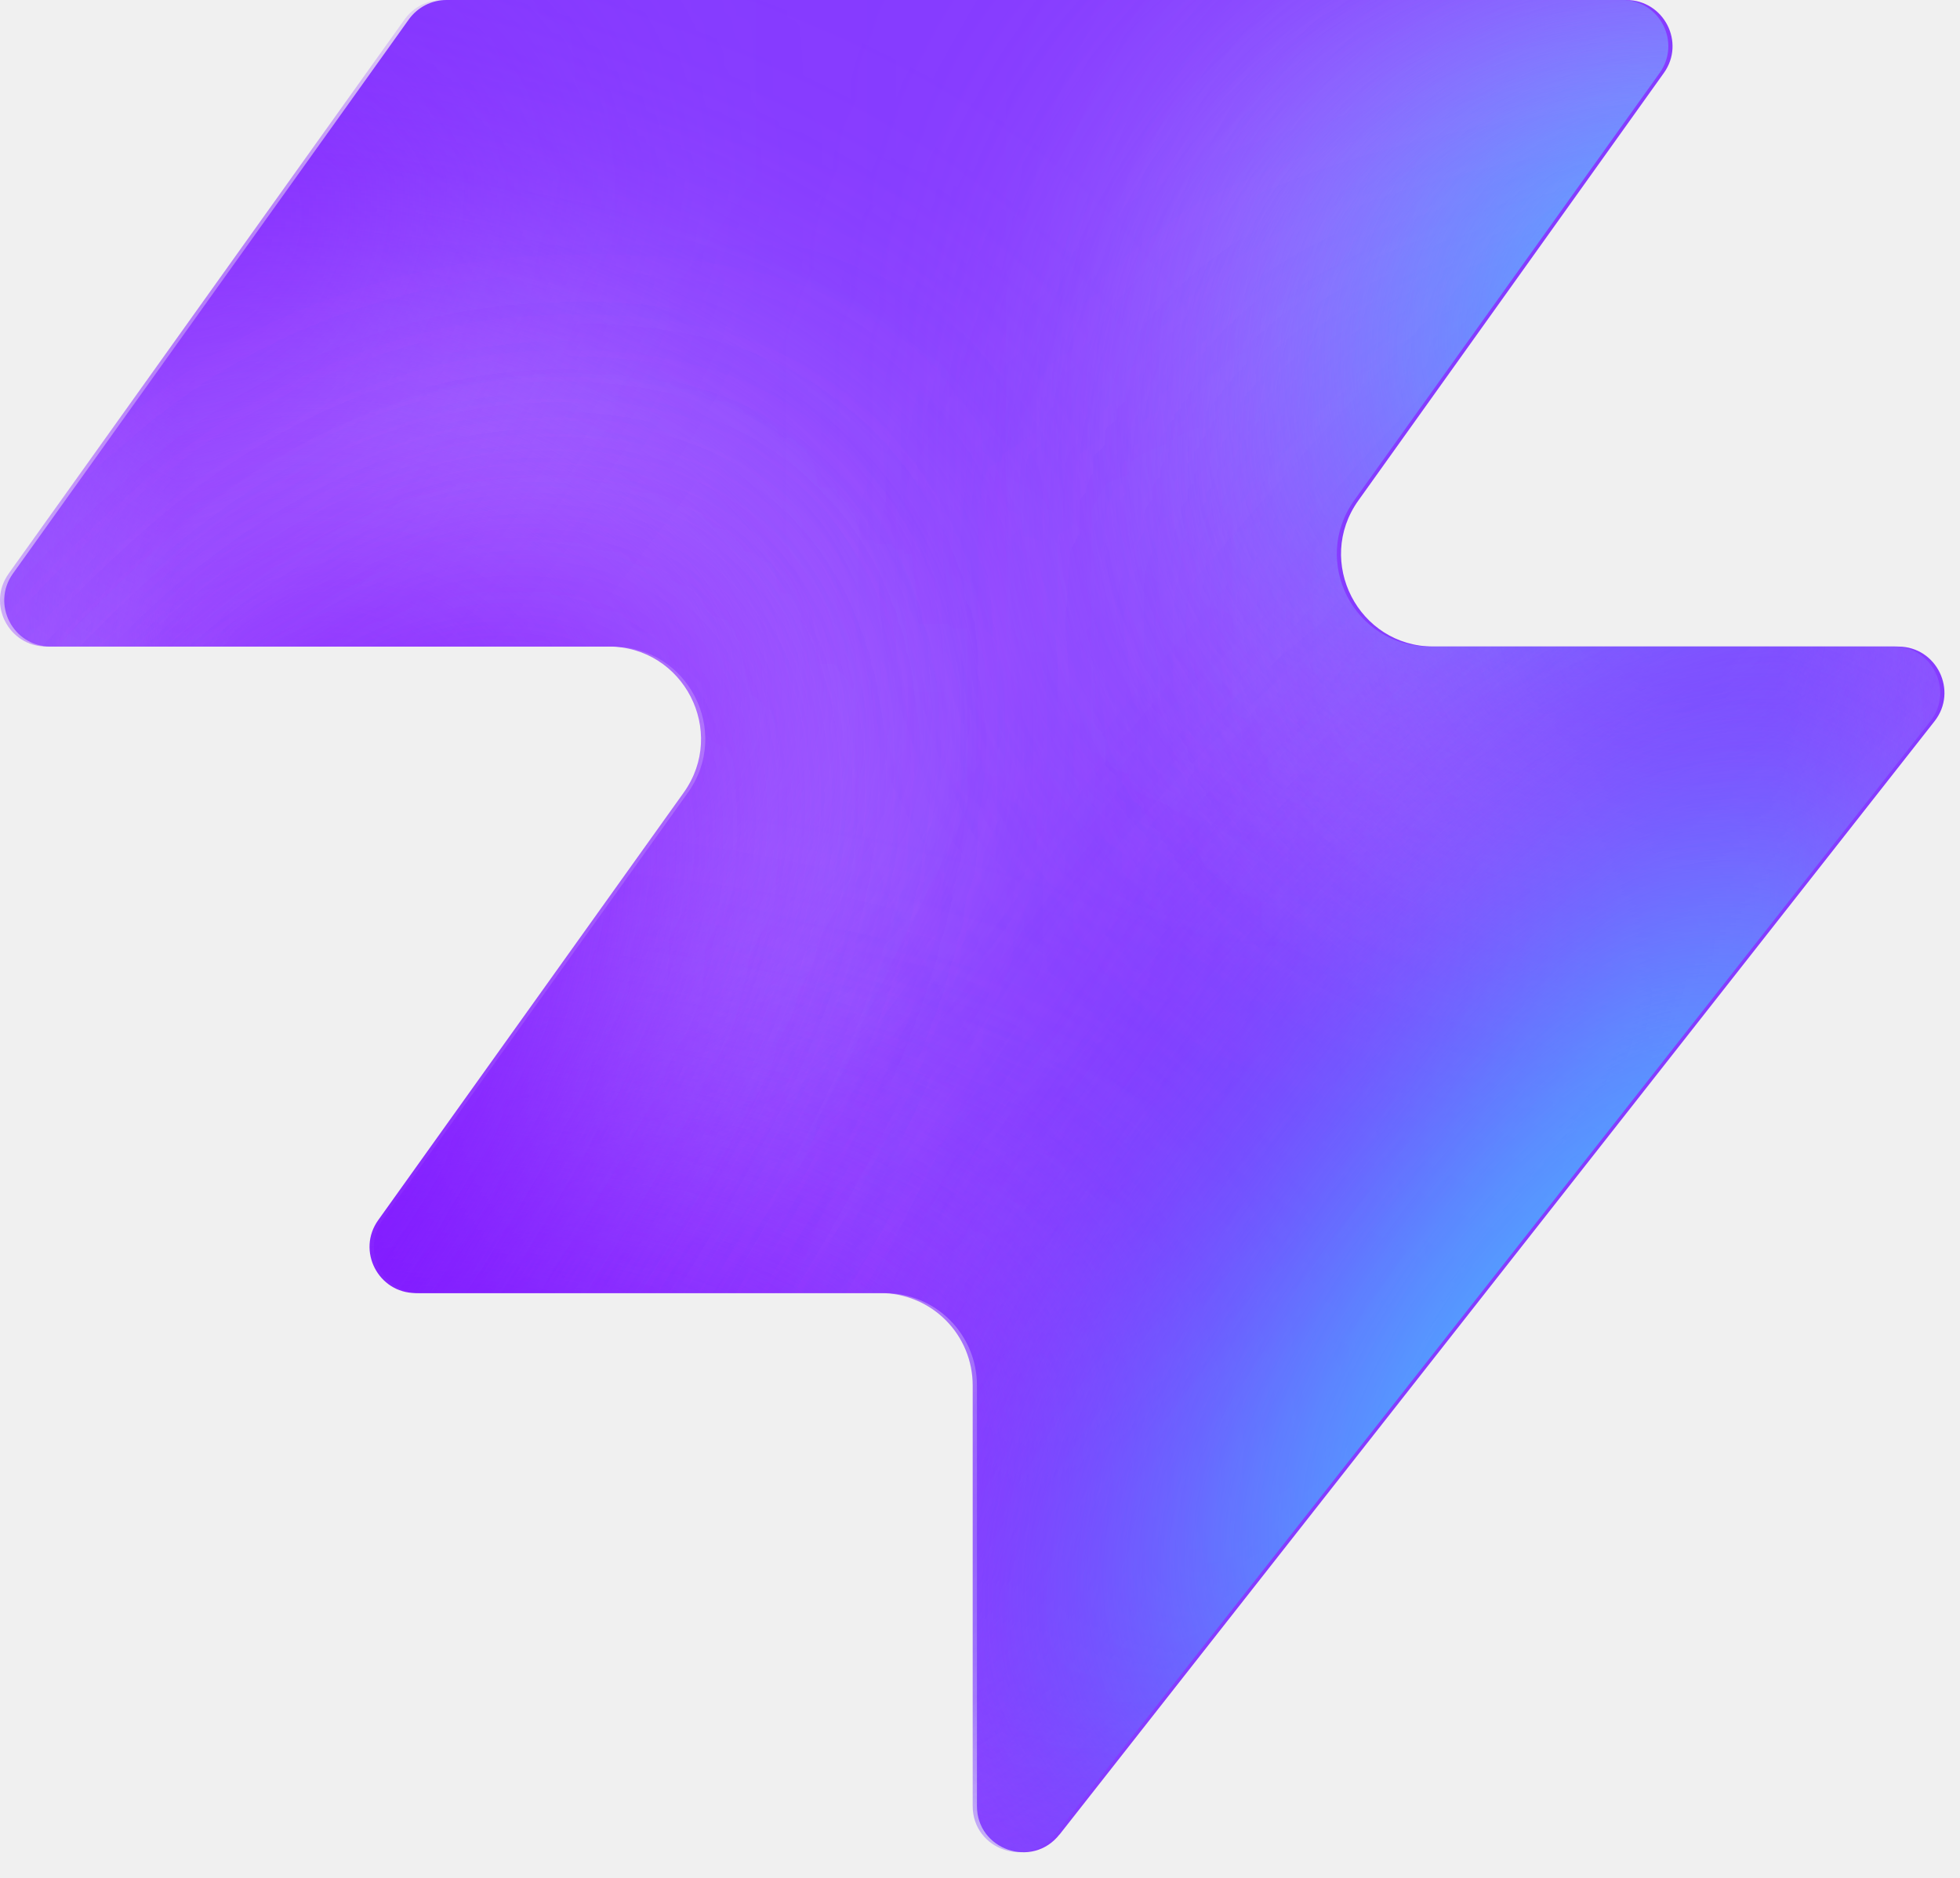
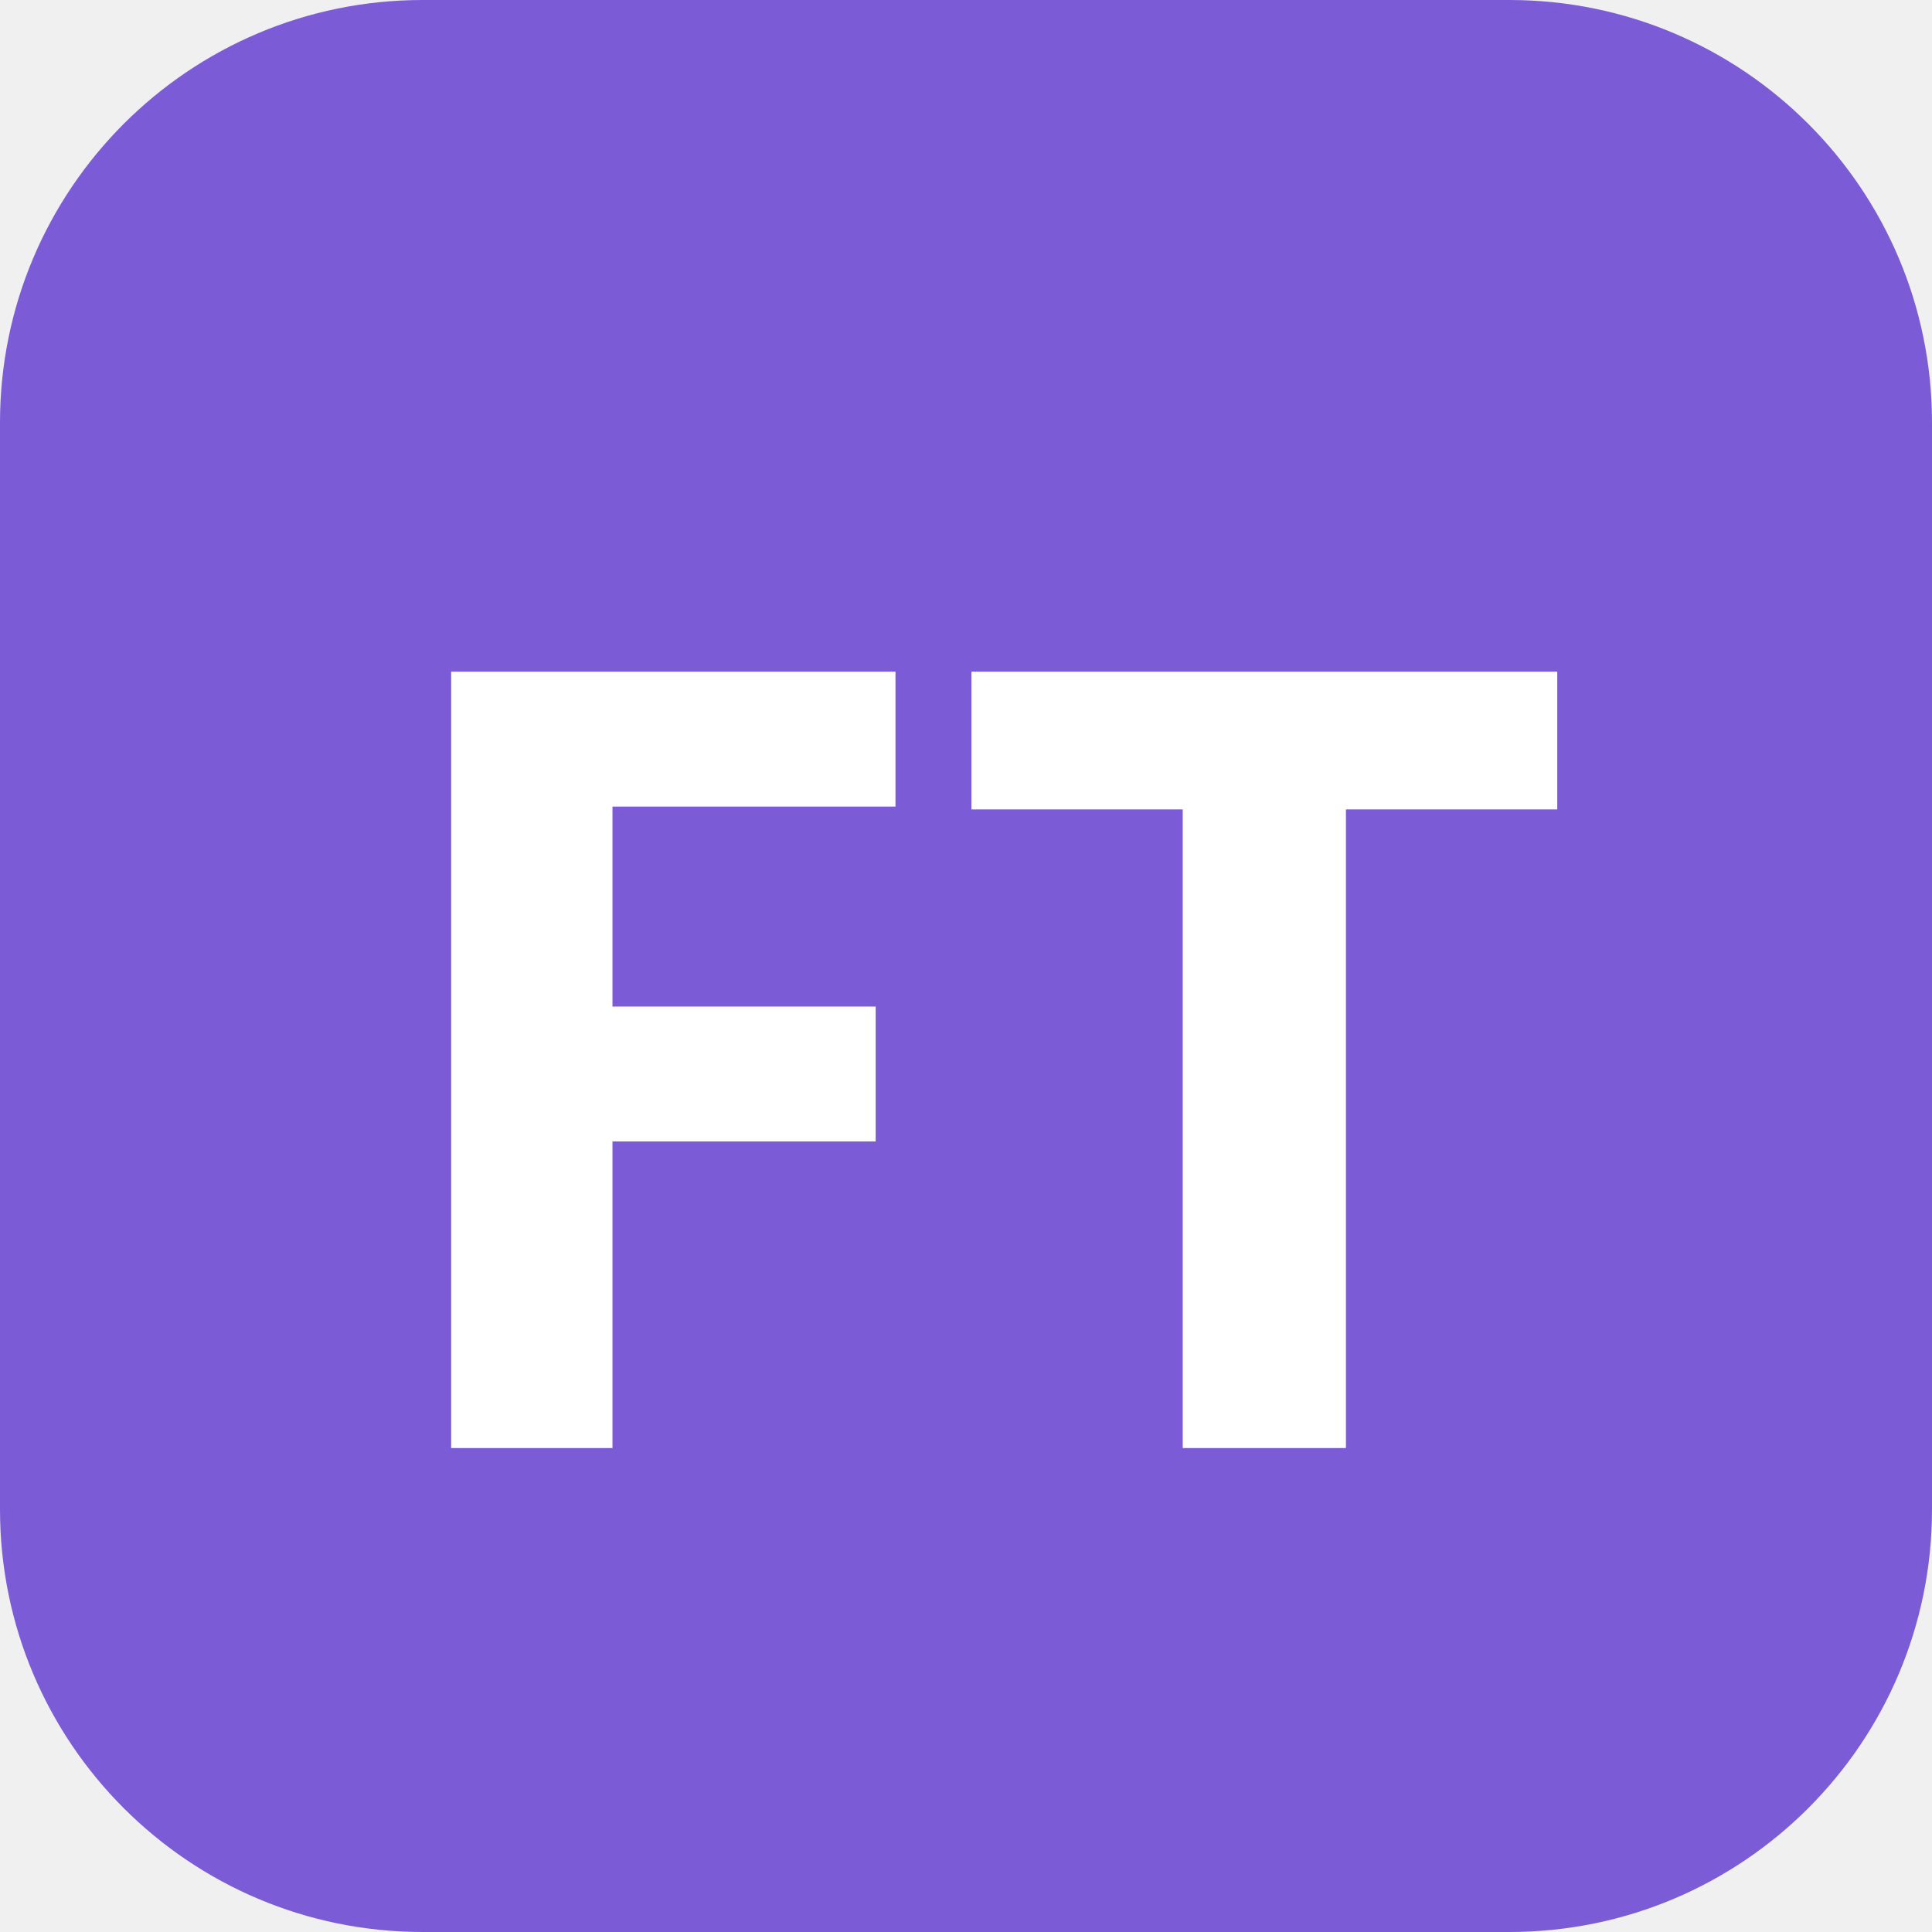
- <svg xmlns="http://www.w3.org/2000/svg" width="48" height="46" fill="none" viewBox="0 0 48 46">
-   <path fill="#863bff" d="M25.946 44.938c-.664.845-2.021.375-2.021-.698V33.937a2.26 2.26 0 0 0-2.262-2.262H10.287c-.92 0-1.456-1.04-.92-1.788l7.48-10.471c1.07-1.497 0-3.578-1.842-3.578H1.237c-.92 0-1.456-1.04-.92-1.788L10.013.474c.214-.297.556-.474.92-.474h28.894c.92 0 1.456 1.04.92 1.788l-7.48 10.471c-1.07 1.498 0 3.579 1.842 3.579h11.377c.943 0 1.473 1.088.89 1.83L25.947 44.94z" style="fill:#863bff;fill:color(display-p3 .525 .23 1);fill-opacity:1" />
-   <mask id="a" width="48" height="46" x="0" y="0" maskUnits="userSpaceOnUse" style="mask-type:alpha">
-     <path fill="#000" d="M25.842 44.938c-.664.844-2.021.375-2.021-.698V33.937a2.26 2.26 0 0 0-2.262-2.262H10.183c-.92 0-1.456-1.04-.92-1.788l7.48-10.471c1.07-1.498 0-3.579-1.842-3.579H1.133c-.92 0-1.456-1.04-.92-1.787L9.91.473c.214-.297.556-.474.92-.474h28.894c.92 0 1.456 1.04.92 1.788l-7.48 10.471c-1.07 1.498 0 3.578 1.842 3.578h11.377c.943 0 1.473 1.088.89 1.832L25.843 44.94z" style="fill:#000;fill-opacity:1" />
-   </mask>
-   <g mask="url(#a)">
-     <g filter="url(#b)">
-       <ellipse cx="5.508" cy="14.704" fill="#ede6ff" rx="5.508" ry="14.704" style="fill:#ede6ff;fill:color(display-p3 .927 .903 1);fill-opacity:1" transform="matrix(.00324 1 1 -.00324 -4.47 31.516)" />
-     </g>
-     <g filter="url(#c)">
-       <ellipse cx="10.399" cy="29.851" fill="#ede6ff" rx="10.399" ry="29.851" style="fill:#ede6ff;fill:color(display-p3 .927 .903 1);fill-opacity:1" transform="matrix(.00324 1 1 -.00324 -39.328 7.883)" />
-     </g>
-     <g filter="url(#d)">
-       <ellipse cx="5.508" cy="30.487" fill="#7e14ff" rx="5.508" ry="30.487" style="fill:#7e14ff;fill:color(display-p3 .492 .077 1);fill-opacity:1" transform="rotate(89.814 -25.913 -14.639)scale(1 -1)" />
-     </g>
-     <g filter="url(#e)">
-       <ellipse cx="5.508" cy="30.599" fill="#7e14ff" rx="5.508" ry="30.599" style="fill:#7e14ff;fill:color(display-p3 .492 .077 1);fill-opacity:1" transform="rotate(89.814 -32.644 -3.334)scale(1 -1)" />
-     </g>
-     <g filter="url(#f)">
-       <ellipse cx="5.508" cy="30.599" fill="#7e14ff" rx="5.508" ry="30.599" style="fill:#7e14ff;fill:color(display-p3 .492 .077 1);fill-opacity:1" transform="matrix(.00324 1 1 -.00324 -34.34 30.47)" />
-     </g>
-     <g filter="url(#g)">
-       <ellipse cx="14.072" cy="22.078" fill="#ede6ff" rx="14.072" ry="22.078" style="fill:#ede6ff;fill:color(display-p3 .927 .903 1);fill-opacity:1" transform="rotate(93.35 24.506 48.493)scale(-1 1)" />
-     </g>
-     <g filter="url(#h)">
-       <ellipse cx="3.47" cy="21.501" fill="#7e14ff" rx="3.47" ry="21.501" style="fill:#7e14ff;fill:color(display-p3 .492 .077 1);fill-opacity:1" transform="rotate(89.009 28.708 47.59)scale(-1 1)" />
-     </g>
-     <g filter="url(#i)">
-       <ellipse cx="3.47" cy="21.501" fill="#7e14ff" rx="3.47" ry="21.501" style="fill:#7e14ff;fill:color(display-p3 .492 .077 1);fill-opacity:1" transform="rotate(89.009 28.708 47.59)scale(-1 1)" />
-     </g>
-     <g filter="url(#j)">
-       <ellipse cx=".387" cy="8.972" fill="#7e14ff" rx="4.407" ry="29.108" style="fill:#7e14ff;fill:color(display-p3 .492 .077 1);fill-opacity:1" transform="rotate(39.51 .387 8.972)" />
-     </g>
-     <g filter="url(#k)">
-       <ellipse cx="47.523" cy="-6.092" fill="#7e14ff" rx="4.407" ry="29.108" style="fill:#7e14ff;fill:color(display-p3 .492 .077 1);fill-opacity:1" transform="rotate(37.892 47.523 -6.092)" />
-     </g>
-     <g filter="url(#l)">
-       <ellipse cx="41.412" cy="6.333" fill="#47bfff" rx="5.971" ry="9.665" style="fill:#47bfff;fill:color(display-p3 .28 .748 1);fill-opacity:1" transform="rotate(37.892 41.412 6.333)" />
-     </g>
-     <g filter="url(#m)">
-       <ellipse cx="-1.879" cy="38.332" fill="#7e14ff" rx="4.407" ry="29.108" style="fill:#7e14ff;fill:color(display-p3 .492 .077 1);fill-opacity:1" transform="rotate(37.892 -1.88 38.332)" />
-     </g>
-     <g filter="url(#n)">
-       <ellipse cx="-1.879" cy="38.332" fill="#7e14ff" rx="4.407" ry="29.108" style="fill:#7e14ff;fill:color(display-p3 .492 .077 1);fill-opacity:1" transform="rotate(37.892 -1.88 38.332)" />
-     </g>
-     <g filter="url(#o)">
-       <ellipse cx="35.651" cy="29.907" fill="#7e14ff" rx="4.407" ry="29.108" style="fill:#7e14ff;fill:color(display-p3 .492 .077 1);fill-opacity:1" transform="rotate(37.892 35.651 29.907)" />
-     </g>
-     <g filter="url(#p)">
-       <ellipse cx="38.418" cy="32.4" fill="#47bfff" rx="5.971" ry="15.297" style="fill:#47bfff;fill:color(display-p3 .28 .748 1);fill-opacity:1" transform="rotate(37.892 38.418 32.4)" />
-     </g>
-   </g>
-   <defs>
-     <filter id="b" width="60.045" height="41.654" x="-19.77" y="16.149" color-interpolation-filters="sRGB" filterUnits="userSpaceOnUse">
-       <feFlood flood-opacity="0" result="BackgroundImageFix" />
-       <feBlend in="SourceGraphic" in2="BackgroundImageFix" result="shape" />
-       <feGaussianBlur result="effect1_foregroundBlur_2002_17158" stdDeviation="7.659" />
-     </filter>
-     <filter id="c" width="90.34" height="51.437" x="-54.613" y="-7.533" color-interpolation-filters="sRGB" filterUnits="userSpaceOnUse">
-       <feFlood flood-opacity="0" result="BackgroundImageFix" />
-       <feBlend in="SourceGraphic" in2="BackgroundImageFix" result="shape" />
-       <feGaussianBlur result="effect1_foregroundBlur_2002_17158" stdDeviation="7.659" />
-     </filter>
-     <filter id="d" width="79.355" height="29.4" x="-49.64" y="2.03" color-interpolation-filters="sRGB" filterUnits="userSpaceOnUse">
-       <feFlood flood-opacity="0" result="BackgroundImageFix" />
-       <feBlend in="SourceGraphic" in2="BackgroundImageFix" result="shape" />
-       <feGaussianBlur result="effect1_foregroundBlur_2002_17158" stdDeviation="4.596" />
-     </filter>
-     <filter id="e" width="79.579" height="29.4" x="-45.045" y="20.029" color-interpolation-filters="sRGB" filterUnits="userSpaceOnUse">
-       <feFlood flood-opacity="0" result="BackgroundImageFix" />
-       <feBlend in="SourceGraphic" in2="BackgroundImageFix" result="shape" />
-       <feGaussianBlur result="effect1_foregroundBlur_2002_17158" stdDeviation="4.596" />
-     </filter>
-     <filter id="f" width="79.579" height="29.4" x="-43.513" y="21.178" color-interpolation-filters="sRGB" filterUnits="userSpaceOnUse">
-       <feFlood flood-opacity="0" result="BackgroundImageFix" />
-       <feBlend in="SourceGraphic" in2="BackgroundImageFix" result="shape" />
-       <feGaussianBlur result="effect1_foregroundBlur_2002_17158" stdDeviation="4.596" />
-     </filter>
-     <filter id="g" width="74.749" height="58.852" x="15.756" y="-17.901" color-interpolation-filters="sRGB" filterUnits="userSpaceOnUse">
-       <feFlood flood-opacity="0" result="BackgroundImageFix" />
-       <feBlend in="SourceGraphic" in2="BackgroundImageFix" result="shape" />
-       <feGaussianBlur result="effect1_foregroundBlur_2002_17158" stdDeviation="7.659" />
-     </filter>
-     <filter id="h" width="61.377" height="25.362" x="23.548" y="2.284" color-interpolation-filters="sRGB" filterUnits="userSpaceOnUse">
-       <feFlood flood-opacity="0" result="BackgroundImageFix" />
-       <feBlend in="SourceGraphic" in2="BackgroundImageFix" result="shape" />
-       <feGaussianBlur result="effect1_foregroundBlur_2002_17158" stdDeviation="4.596" />
-     </filter>
-     <filter id="i" width="61.377" height="25.362" x="23.548" y="2.284" color-interpolation-filters="sRGB" filterUnits="userSpaceOnUse">
-       <feFlood flood-opacity="0" result="BackgroundImageFix" />
-       <feBlend in="SourceGraphic" in2="BackgroundImageFix" result="shape" />
-       <feGaussianBlur result="effect1_foregroundBlur_2002_17158" stdDeviation="4.596" />
-     </filter>
-     <filter id="j" width="56.045" height="63.649" x="-27.636" y="-22.853" color-interpolation-filters="sRGB" filterUnits="userSpaceOnUse">
-       <feFlood flood-opacity="0" result="BackgroundImageFix" />
-       <feBlend in="SourceGraphic" in2="BackgroundImageFix" result="shape" />
-       <feGaussianBlur result="effect1_foregroundBlur_2002_17158" stdDeviation="4.596" />
-     </filter>
-     <filter id="k" width="54.814" height="64.646" x="20.116" y="-38.415" color-interpolation-filters="sRGB" filterUnits="userSpaceOnUse">
-       <feFlood flood-opacity="0" result="BackgroundImageFix" />
-       <feBlend in="SourceGraphic" in2="BackgroundImageFix" result="shape" />
-       <feGaussianBlur result="effect1_foregroundBlur_2002_17158" stdDeviation="4.596" />
-     </filter>
-     <filter id="l" width="33.541" height="35.313" x="24.641" y="-11.323" color-interpolation-filters="sRGB" filterUnits="userSpaceOnUse">
-       <feFlood flood-opacity="0" result="BackgroundImageFix" />
-       <feBlend in="SourceGraphic" in2="BackgroundImageFix" result="shape" />
-       <feGaussianBlur result="effect1_foregroundBlur_2002_17158" stdDeviation="4.596" />
-     </filter>
-     <filter id="m" width="54.814" height="64.646" x="-29.286" y="6.009" color-interpolation-filters="sRGB" filterUnits="userSpaceOnUse">
-       <feFlood flood-opacity="0" result="BackgroundImageFix" />
-       <feBlend in="SourceGraphic" in2="BackgroundImageFix" result="shape" />
-       <feGaussianBlur result="effect1_foregroundBlur_2002_17158" stdDeviation="4.596" />
-     </filter>
-     <filter id="n" width="54.814" height="64.646" x="-29.286" y="6.009" color-interpolation-filters="sRGB" filterUnits="userSpaceOnUse">
-       <feFlood flood-opacity="0" result="BackgroundImageFix" />
-       <feBlend in="SourceGraphic" in2="BackgroundImageFix" result="shape" />
-       <feGaussianBlur result="effect1_foregroundBlur_2002_17158" stdDeviation="4.596" />
-     </filter>
-     <filter id="o" width="54.814" height="64.646" x="8.244" y="-2.416" color-interpolation-filters="sRGB" filterUnits="userSpaceOnUse">
-       <feFlood flood-opacity="0" result="BackgroundImageFix" />
-       <feBlend in="SourceGraphic" in2="BackgroundImageFix" result="shape" />
-       <feGaussianBlur result="effect1_foregroundBlur_2002_17158" stdDeviation="4.596" />
-     </filter>
-     <filter id="p" width="39.409" height="43.623" x="18.713" y="10.588" color-interpolation-filters="sRGB" filterUnits="userSpaceOnUse">
-       <feFlood flood-opacity="0" result="BackgroundImageFix" />
-       <feBlend in="SourceGraphic" in2="BackgroundImageFix" result="shape" />
-       <feGaussianBlur result="effect1_foregroundBlur_2002_17158" stdDeviation="4.596" />
-     </filter>
-   </defs>
+ <svg xmlns="http://www.w3.org/2000/svg" viewBox="0 0 32 32">
+   <rect width="32" height="32" rx="7" fill="#7c5cd6" />
+   <text x="16" y="17" text-anchor="middle" dominant-baseline="central" font-family="system-ui, sans-serif" font-size="18" font-weight="700" fill="#ffffff">FT</text>
</svg>
